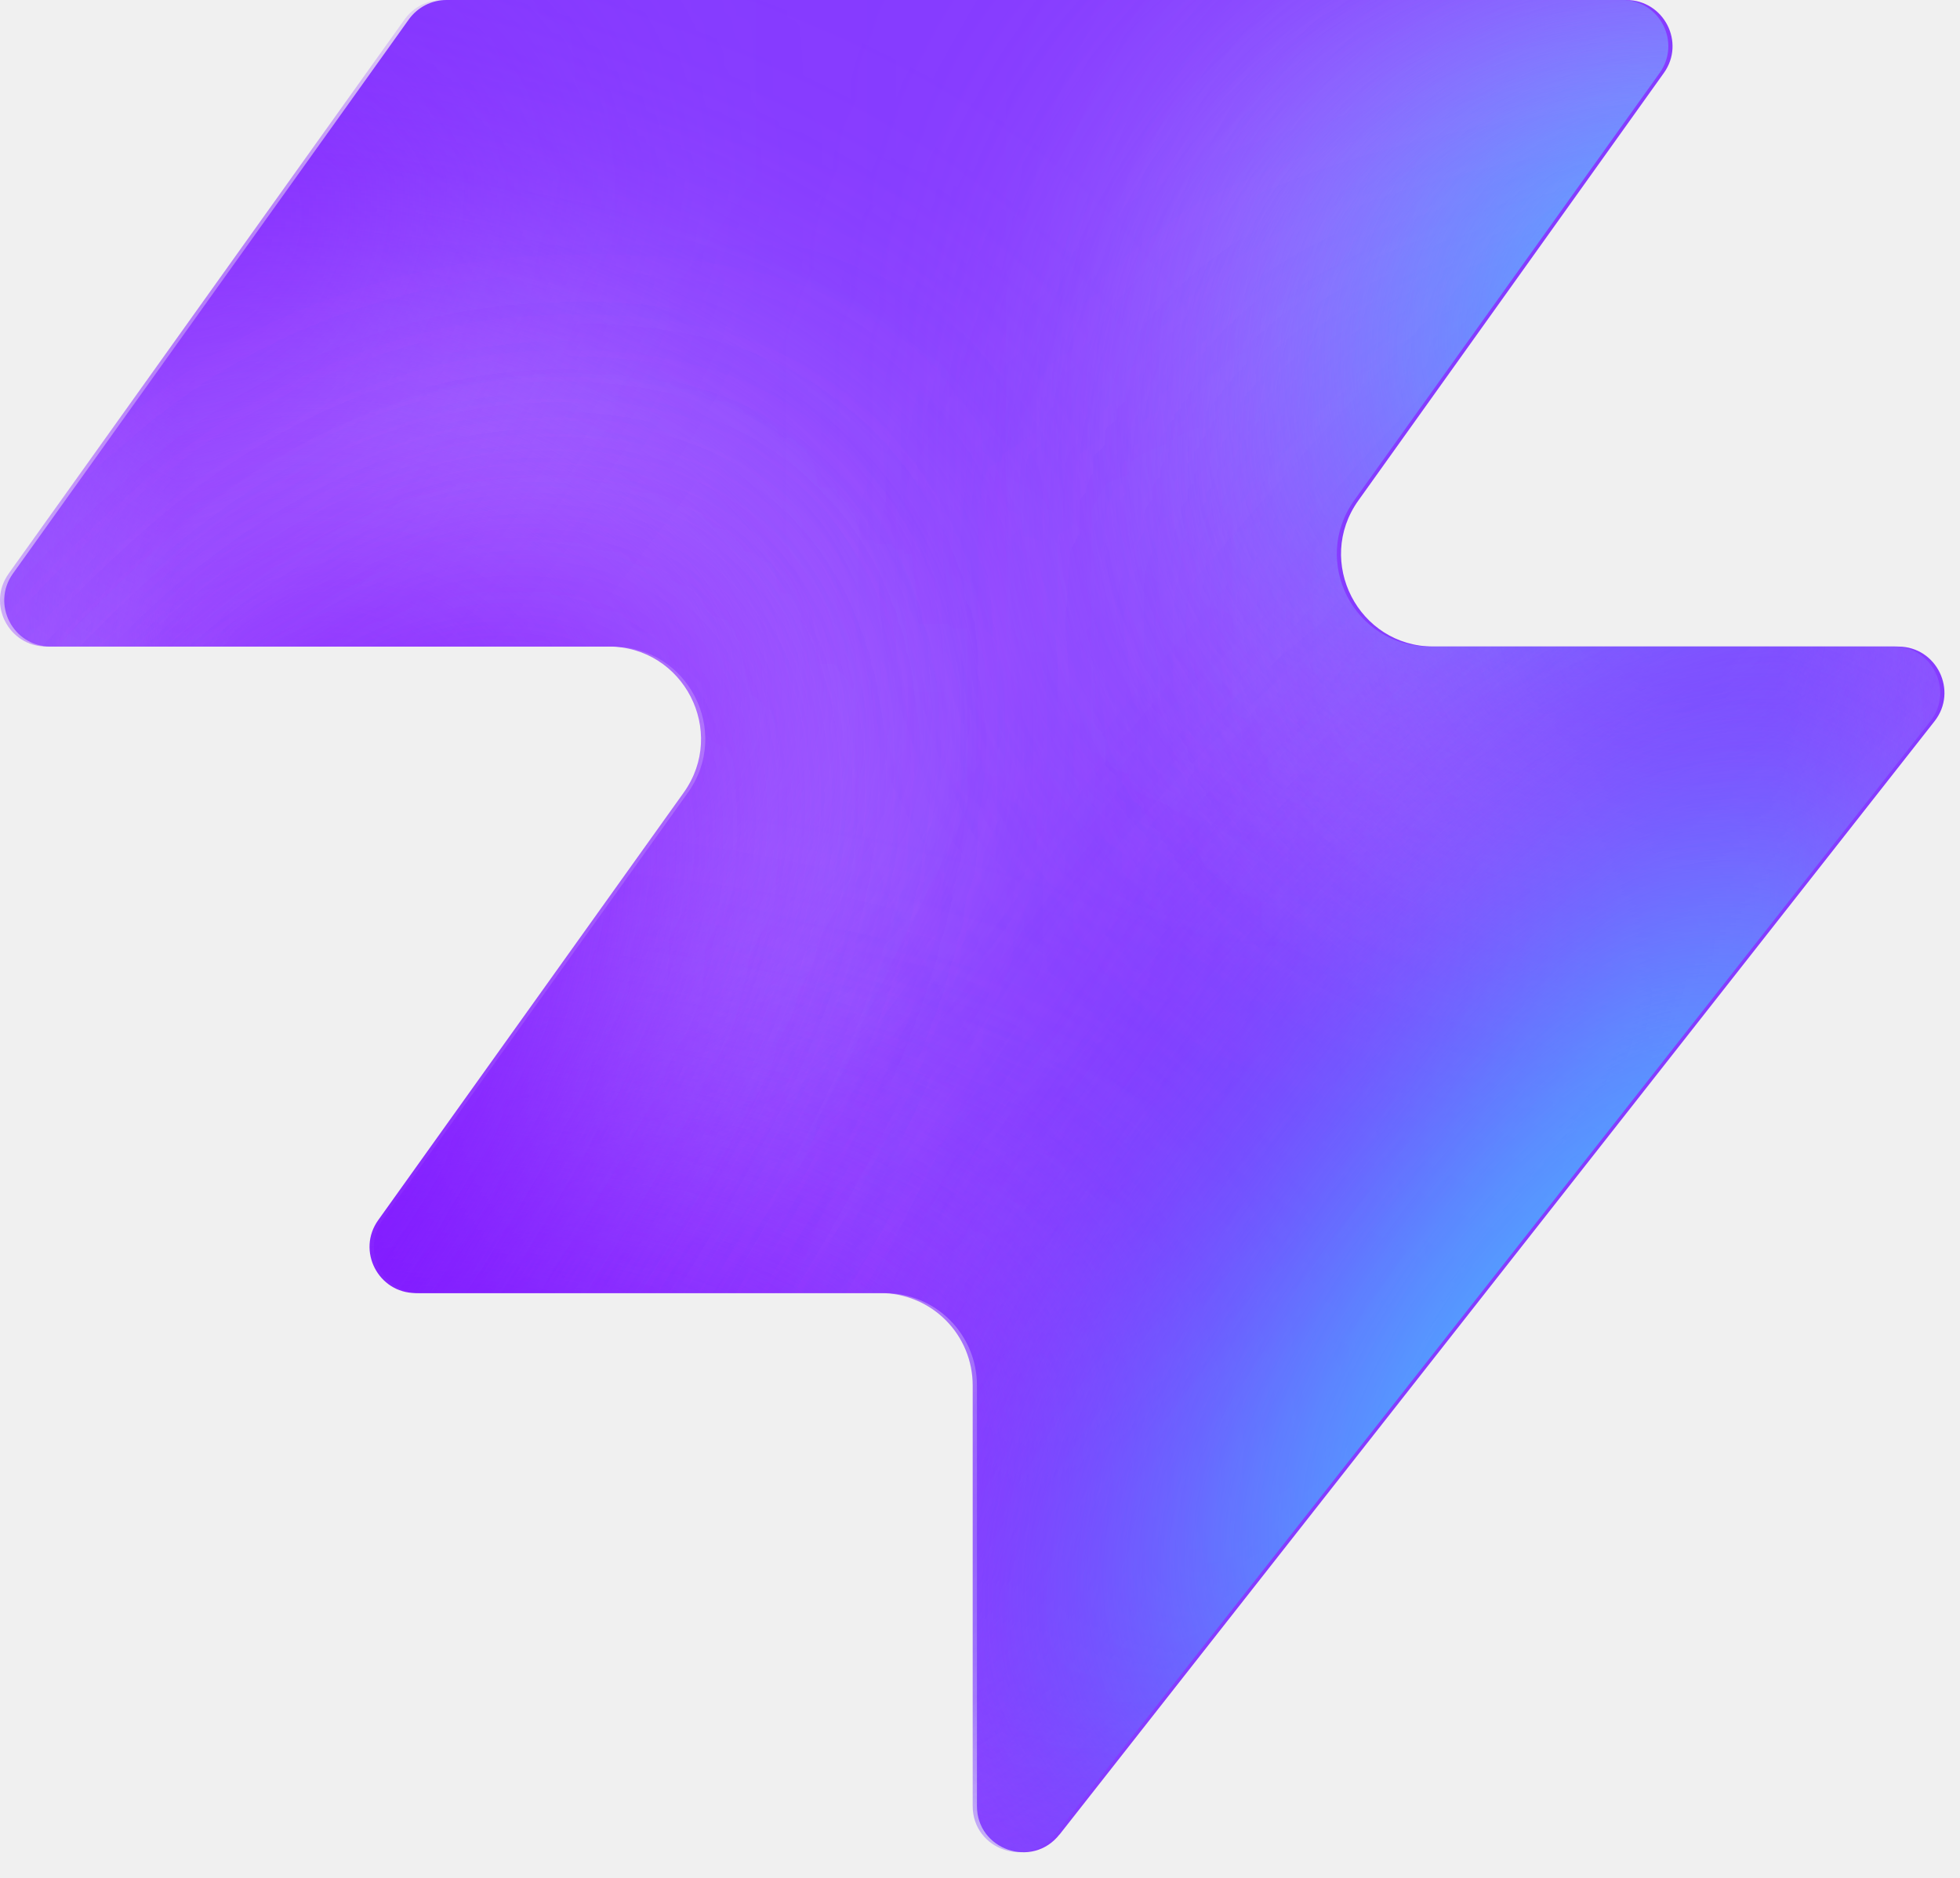
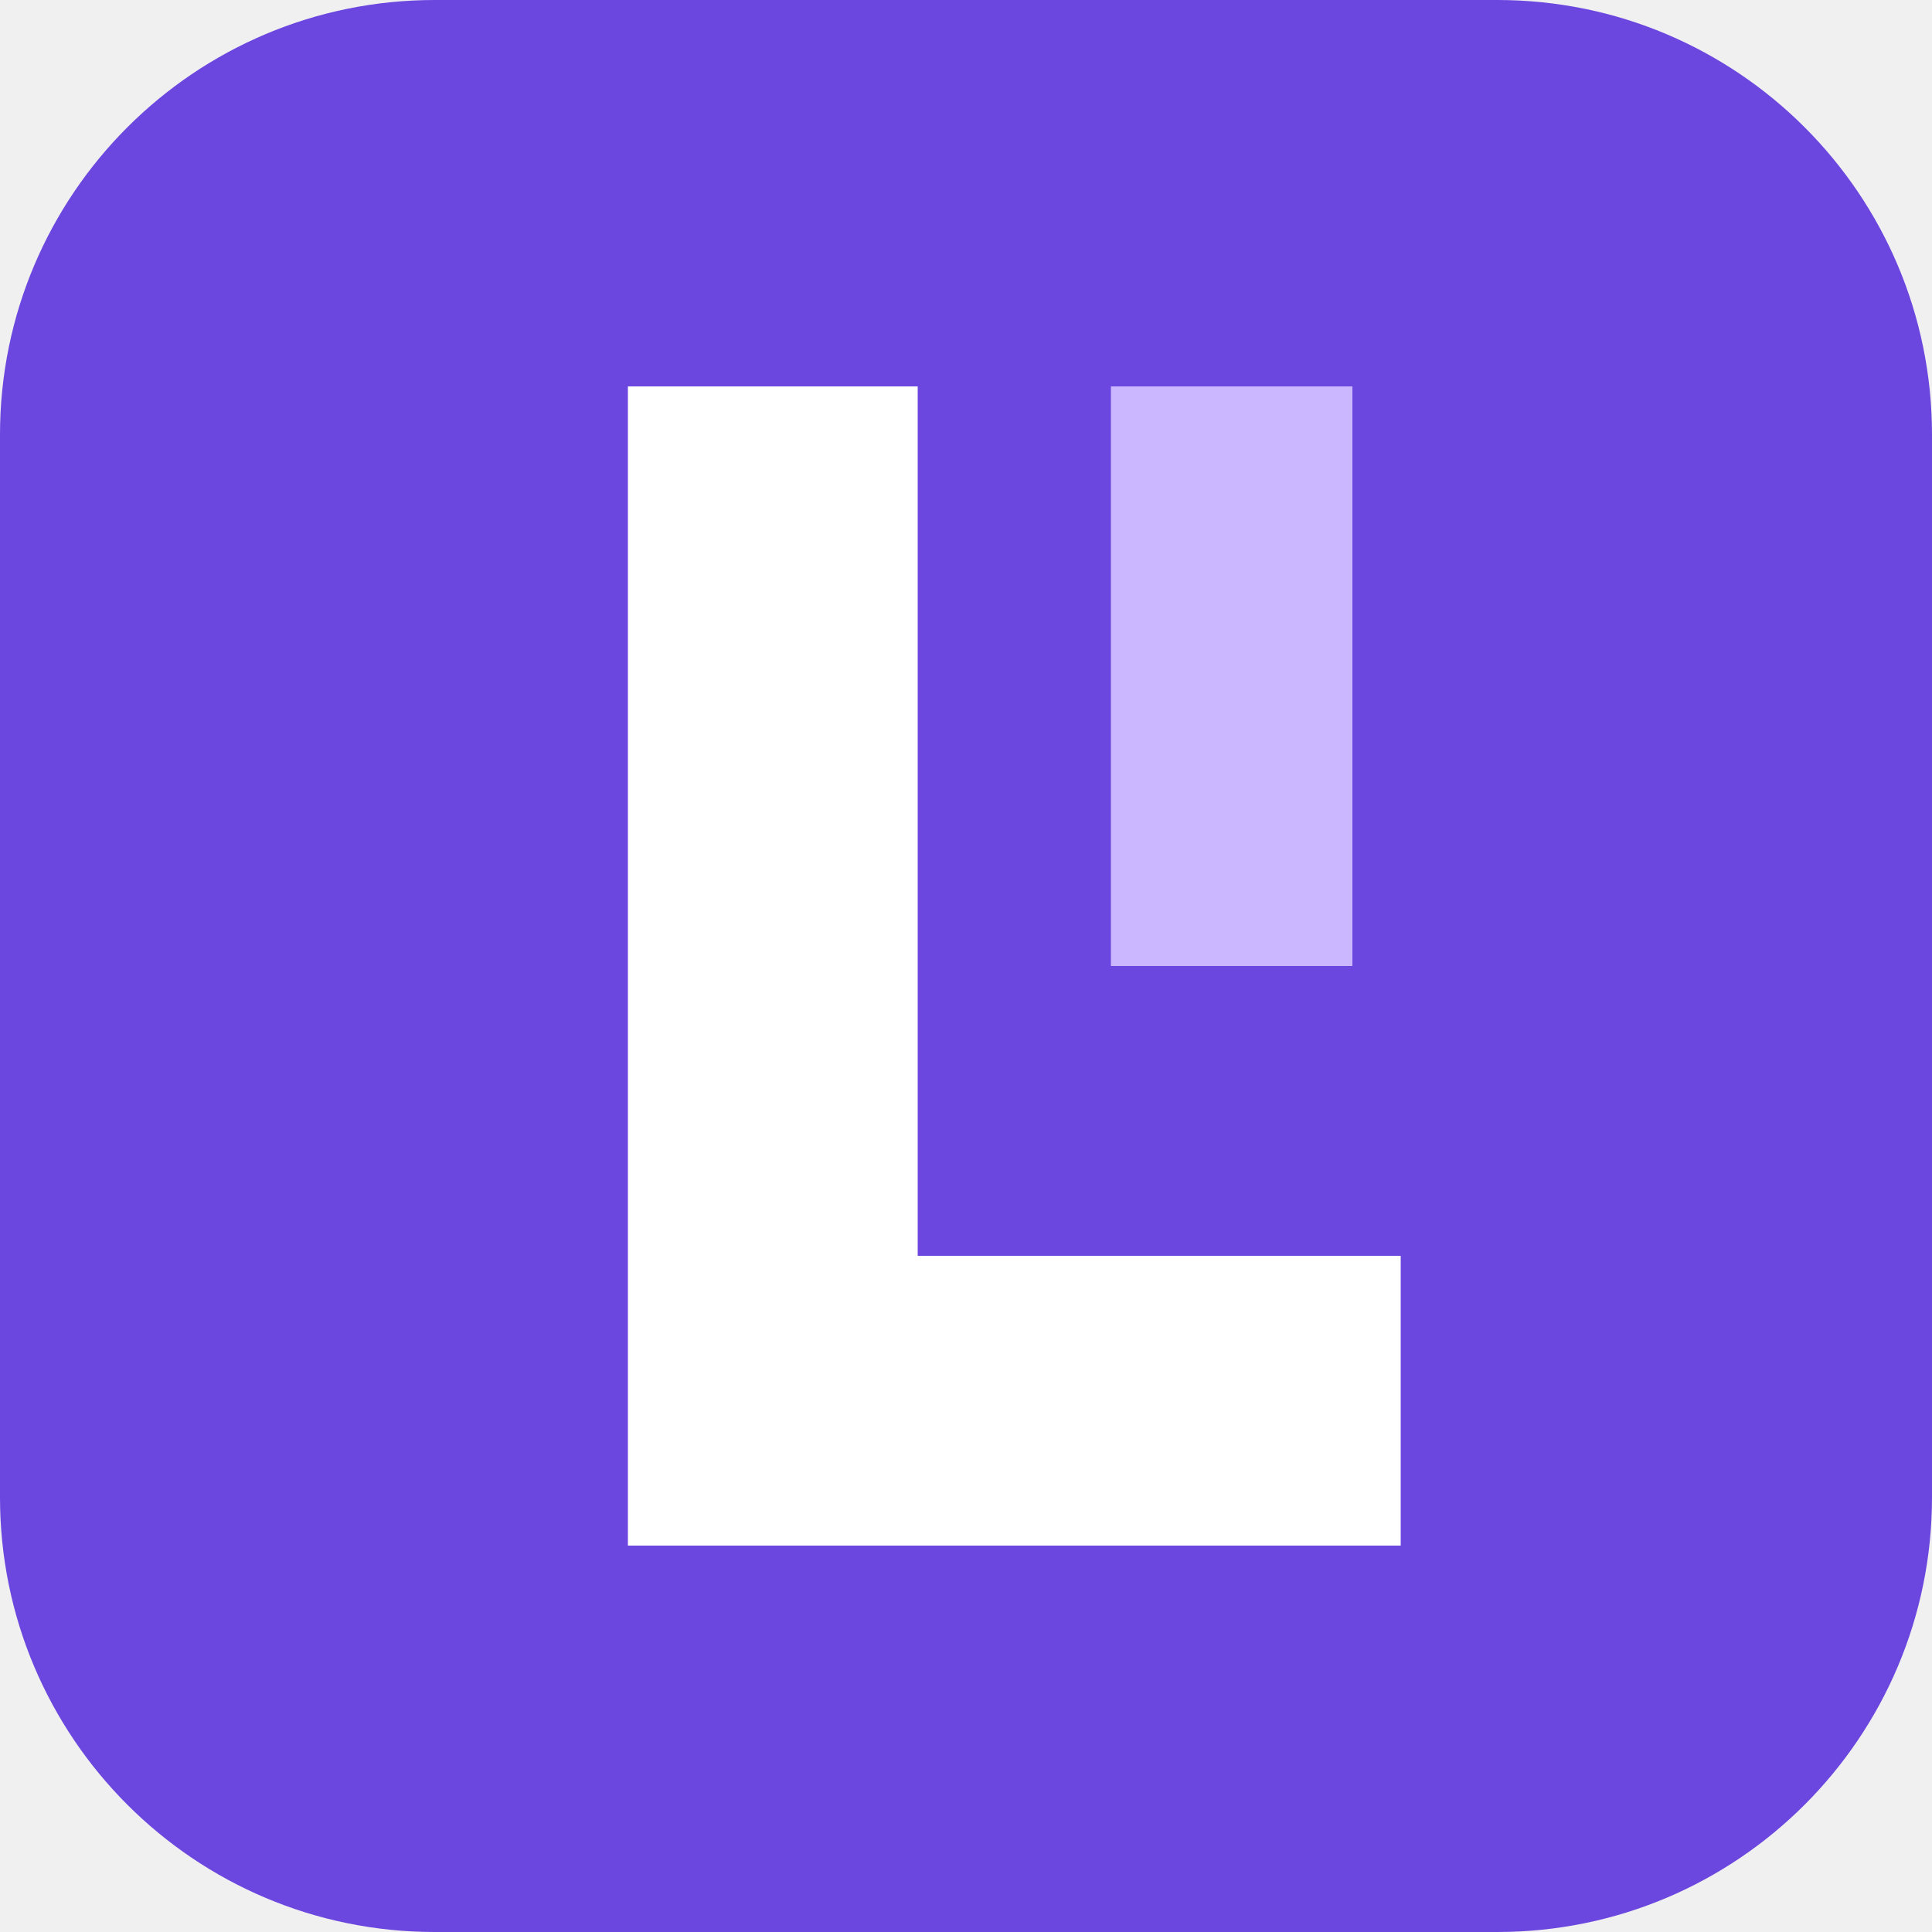
- <svg xmlns="http://www.w3.org/2000/svg" width="48" height="46" fill="none" viewBox="0 0 48 46">
-   <path fill="#863bff" d="M25.946 44.938c-.664.845-2.021.375-2.021-.698V33.937a2.26 2.26 0 0 0-2.262-2.262H10.287c-.92 0-1.456-1.04-.92-1.788l7.48-10.471c1.07-1.497 0-3.578-1.842-3.578H1.237c-.92 0-1.456-1.04-.92-1.788L10.013.474c.214-.297.556-.474.92-.474h28.894c.92 0 1.456 1.04.92 1.788l-7.48 10.471c-1.07 1.498 0 3.579 1.842 3.579h11.377c.943 0 1.473 1.088.89 1.83L25.947 44.94z" style="fill:#863bff;fill:color(display-p3 .525 .23 1);fill-opacity:1" />
-   <mask id="a" width="48" height="46" x="0" y="0" maskUnits="userSpaceOnUse" style="mask-type:alpha">
-     <path fill="#000" d="M25.842 44.938c-.664.844-2.021.375-2.021-.698V33.937a2.26 2.26 0 0 0-2.262-2.262H10.183c-.92 0-1.456-1.04-.92-1.788l7.48-10.471c1.07-1.498 0-3.579-1.842-3.579H1.133c-.92 0-1.456-1.04-.92-1.787L9.91.473c.214-.297.556-.474.92-.474h28.894c.92 0 1.456 1.04.92 1.788l-7.48 10.471c-1.07 1.498 0 3.578 1.842 3.578h11.377c.943 0 1.473 1.088.89 1.832L25.843 44.94z" style="fill:#000;fill-opacity:1" />
-   </mask>
-   <g mask="url(#a)">
-     <g filter="url(#b)">
-       <ellipse cx="5.508" cy="14.704" fill="#ede6ff" rx="5.508" ry="14.704" style="fill:#ede6ff;fill:color(display-p3 .927 .903 1);fill-opacity:1" transform="matrix(.00324 1 1 -.00324 -4.47 31.516)" />
-     </g>
-     <g filter="url(#c)">
-       <ellipse cx="10.399" cy="29.851" fill="#ede6ff" rx="10.399" ry="29.851" style="fill:#ede6ff;fill:color(display-p3 .927 .903 1);fill-opacity:1" transform="matrix(.00324 1 1 -.00324 -39.328 7.883)" />
-     </g>
-     <g filter="url(#d)">
-       <ellipse cx="5.508" cy="30.487" fill="#7e14ff" rx="5.508" ry="30.487" style="fill:#7e14ff;fill:color(display-p3 .492 .077 1);fill-opacity:1" transform="rotate(89.814 -25.913 -14.639)scale(1 -1)" />
-     </g>
-     <g filter="url(#e)">
-       <ellipse cx="5.508" cy="30.599" fill="#7e14ff" rx="5.508" ry="30.599" style="fill:#7e14ff;fill:color(display-p3 .492 .077 1);fill-opacity:1" transform="rotate(89.814 -32.644 -3.334)scale(1 -1)" />
-     </g>
-     <g filter="url(#f)">
-       <ellipse cx="5.508" cy="30.599" fill="#7e14ff" rx="5.508" ry="30.599" style="fill:#7e14ff;fill:color(display-p3 .492 .077 1);fill-opacity:1" transform="matrix(.00324 1 1 -.00324 -34.34 30.47)" />
-     </g>
-     <g filter="url(#g)">
-       <ellipse cx="14.072" cy="22.078" fill="#ede6ff" rx="14.072" ry="22.078" style="fill:#ede6ff;fill:color(display-p3 .927 .903 1);fill-opacity:1" transform="rotate(93.35 24.506 48.493)scale(-1 1)" />
-     </g>
-     <g filter="url(#h)">
-       <ellipse cx="3.47" cy="21.501" fill="#7e14ff" rx="3.47" ry="21.501" style="fill:#7e14ff;fill:color(display-p3 .492 .077 1);fill-opacity:1" transform="rotate(89.009 28.708 47.59)scale(-1 1)" />
-     </g>
-     <g filter="url(#i)">
-       <ellipse cx="3.47" cy="21.501" fill="#7e14ff" rx="3.47" ry="21.501" style="fill:#7e14ff;fill:color(display-p3 .492 .077 1);fill-opacity:1" transform="rotate(89.009 28.708 47.59)scale(-1 1)" />
-     </g>
-     <g filter="url(#j)">
-       <ellipse cx=".387" cy="8.972" fill="#7e14ff" rx="4.407" ry="29.108" style="fill:#7e14ff;fill:color(display-p3 .492 .077 1);fill-opacity:1" transform="rotate(39.51 .387 8.972)" />
-     </g>
-     <g filter="url(#k)">
-       <ellipse cx="47.523" cy="-6.092" fill="#7e14ff" rx="4.407" ry="29.108" style="fill:#7e14ff;fill:color(display-p3 .492 .077 1);fill-opacity:1" transform="rotate(37.892 47.523 -6.092)" />
-     </g>
-     <g filter="url(#l)">
-       <ellipse cx="41.412" cy="6.333" fill="#47bfff" rx="5.971" ry="9.665" style="fill:#47bfff;fill:color(display-p3 .28 .748 1);fill-opacity:1" transform="rotate(37.892 41.412 6.333)" />
-     </g>
-     <g filter="url(#m)">
-       <ellipse cx="-1.879" cy="38.332" fill="#7e14ff" rx="4.407" ry="29.108" style="fill:#7e14ff;fill:color(display-p3 .492 .077 1);fill-opacity:1" transform="rotate(37.892 -1.88 38.332)" />
-     </g>
-     <g filter="url(#n)">
-       <ellipse cx="-1.879" cy="38.332" fill="#7e14ff" rx="4.407" ry="29.108" style="fill:#7e14ff;fill:color(display-p3 .492 .077 1);fill-opacity:1" transform="rotate(37.892 -1.88 38.332)" />
-     </g>
-     <g filter="url(#o)">
-       <ellipse cx="35.651" cy="29.907" fill="#7e14ff" rx="4.407" ry="29.108" style="fill:#7e14ff;fill:color(display-p3 .492 .077 1);fill-opacity:1" transform="rotate(37.892 35.651 29.907)" />
-     </g>
-     <g filter="url(#p)">
-       <ellipse cx="38.418" cy="32.4" fill="#47bfff" rx="5.971" ry="15.297" style="fill:#47bfff;fill:color(display-p3 .28 .748 1);fill-opacity:1" transform="rotate(37.892 38.418 32.4)" />
-     </g>
-   </g>
-   <defs>
-     <filter id="b" width="60.045" height="41.654" x="-19.77" y="16.149" color-interpolation-filters="sRGB" filterUnits="userSpaceOnUse">
-       <feFlood flood-opacity="0" result="BackgroundImageFix" />
-       <feBlend in="SourceGraphic" in2="BackgroundImageFix" result="shape" />
-       <feGaussianBlur result="effect1_foregroundBlur_2002_17158" stdDeviation="7.659" />
-     </filter>
-     <filter id="c" width="90.34" height="51.437" x="-54.613" y="-7.533" color-interpolation-filters="sRGB" filterUnits="userSpaceOnUse">
-       <feFlood flood-opacity="0" result="BackgroundImageFix" />
-       <feBlend in="SourceGraphic" in2="BackgroundImageFix" result="shape" />
-       <feGaussianBlur result="effect1_foregroundBlur_2002_17158" stdDeviation="7.659" />
-     </filter>
-     <filter id="d" width="79.355" height="29.4" x="-49.64" y="2.03" color-interpolation-filters="sRGB" filterUnits="userSpaceOnUse">
-       <feFlood flood-opacity="0" result="BackgroundImageFix" />
-       <feBlend in="SourceGraphic" in2="BackgroundImageFix" result="shape" />
-       <feGaussianBlur result="effect1_foregroundBlur_2002_17158" stdDeviation="4.596" />
-     </filter>
-     <filter id="e" width="79.579" height="29.4" x="-45.045" y="20.029" color-interpolation-filters="sRGB" filterUnits="userSpaceOnUse">
-       <feFlood flood-opacity="0" result="BackgroundImageFix" />
-       <feBlend in="SourceGraphic" in2="BackgroundImageFix" result="shape" />
-       <feGaussianBlur result="effect1_foregroundBlur_2002_17158" stdDeviation="4.596" />
-     </filter>
-     <filter id="f" width="79.579" height="29.4" x="-43.513" y="21.178" color-interpolation-filters="sRGB" filterUnits="userSpaceOnUse">
-       <feFlood flood-opacity="0" result="BackgroundImageFix" />
-       <feBlend in="SourceGraphic" in2="BackgroundImageFix" result="shape" />
-       <feGaussianBlur result="effect1_foregroundBlur_2002_17158" stdDeviation="4.596" />
-     </filter>
-     <filter id="g" width="74.749" height="58.852" x="15.756" y="-17.901" color-interpolation-filters="sRGB" filterUnits="userSpaceOnUse">
-       <feFlood flood-opacity="0" result="BackgroundImageFix" />
-       <feBlend in="SourceGraphic" in2="BackgroundImageFix" result="shape" />
-       <feGaussianBlur result="effect1_foregroundBlur_2002_17158" stdDeviation="7.659" />
-     </filter>
-     <filter id="h" width="61.377" height="25.362" x="23.548" y="2.284" color-interpolation-filters="sRGB" filterUnits="userSpaceOnUse">
-       <feFlood flood-opacity="0" result="BackgroundImageFix" />
-       <feBlend in="SourceGraphic" in2="BackgroundImageFix" result="shape" />
-       <feGaussianBlur result="effect1_foregroundBlur_2002_17158" stdDeviation="4.596" />
-     </filter>
-     <filter id="i" width="61.377" height="25.362" x="23.548" y="2.284" color-interpolation-filters="sRGB" filterUnits="userSpaceOnUse">
-       <feFlood flood-opacity="0" result="BackgroundImageFix" />
-       <feBlend in="SourceGraphic" in2="BackgroundImageFix" result="shape" />
-       <feGaussianBlur result="effect1_foregroundBlur_2002_17158" stdDeviation="4.596" />
-     </filter>
-     <filter id="j" width="56.045" height="63.649" x="-27.636" y="-22.853" color-interpolation-filters="sRGB" filterUnits="userSpaceOnUse">
-       <feFlood flood-opacity="0" result="BackgroundImageFix" />
-       <feBlend in="SourceGraphic" in2="BackgroundImageFix" result="shape" />
-       <feGaussianBlur result="effect1_foregroundBlur_2002_17158" stdDeviation="4.596" />
-     </filter>
-     <filter id="k" width="54.814" height="64.646" x="20.116" y="-38.415" color-interpolation-filters="sRGB" filterUnits="userSpaceOnUse">
-       <feFlood flood-opacity="0" result="BackgroundImageFix" />
-       <feBlend in="SourceGraphic" in2="BackgroundImageFix" result="shape" />
-       <feGaussianBlur result="effect1_foregroundBlur_2002_17158" stdDeviation="4.596" />
-     </filter>
-     <filter id="l" width="33.541" height="35.313" x="24.641" y="-11.323" color-interpolation-filters="sRGB" filterUnits="userSpaceOnUse">
-       <feFlood flood-opacity="0" result="BackgroundImageFix" />
-       <feBlend in="SourceGraphic" in2="BackgroundImageFix" result="shape" />
-       <feGaussianBlur result="effect1_foregroundBlur_2002_17158" stdDeviation="4.596" />
-     </filter>
-     <filter id="m" width="54.814" height="64.646" x="-29.286" y="6.009" color-interpolation-filters="sRGB" filterUnits="userSpaceOnUse">
-       <feFlood flood-opacity="0" result="BackgroundImageFix" />
-       <feBlend in="SourceGraphic" in2="BackgroundImageFix" result="shape" />
-       <feGaussianBlur result="effect1_foregroundBlur_2002_17158" stdDeviation="4.596" />
-     </filter>
-     <filter id="n" width="54.814" height="64.646" x="-29.286" y="6.009" color-interpolation-filters="sRGB" filterUnits="userSpaceOnUse">
-       <feFlood flood-opacity="0" result="BackgroundImageFix" />
-       <feBlend in="SourceGraphic" in2="BackgroundImageFix" result="shape" />
-       <feGaussianBlur result="effect1_foregroundBlur_2002_17158" stdDeviation="4.596" />
-     </filter>
-     <filter id="o" width="54.814" height="64.646" x="8.244" y="-2.416" color-interpolation-filters="sRGB" filterUnits="userSpaceOnUse">
-       <feFlood flood-opacity="0" result="BackgroundImageFix" />
-       <feBlend in="SourceGraphic" in2="BackgroundImageFix" result="shape" />
-       <feGaussianBlur result="effect1_foregroundBlur_2002_17158" stdDeviation="4.596" />
-     </filter>
-     <filter id="p" width="39.409" height="43.623" x="18.713" y="10.588" color-interpolation-filters="sRGB" filterUnits="userSpaceOnUse">
-       <feFlood flood-opacity="0" result="BackgroundImageFix" />
-       <feBlend in="SourceGraphic" in2="BackgroundImageFix" result="shape" />
-       <feGaussianBlur result="effect1_foregroundBlur_2002_17158" stdDeviation="4.596" />
-     </filter>
-   </defs>
+ <svg xmlns="http://www.w3.org/2000/svg" width="40" height="40" viewBox="0 0 40 40">
+   <rect width="40" height="40" rx="9" fill="#6b46df" />
+   <path d="M13 8h6v18h10v6H13V8Z" fill="white" />
+   <path d="M23 8h5v12h-5z" fill="#cab7ff" />
</svg>
